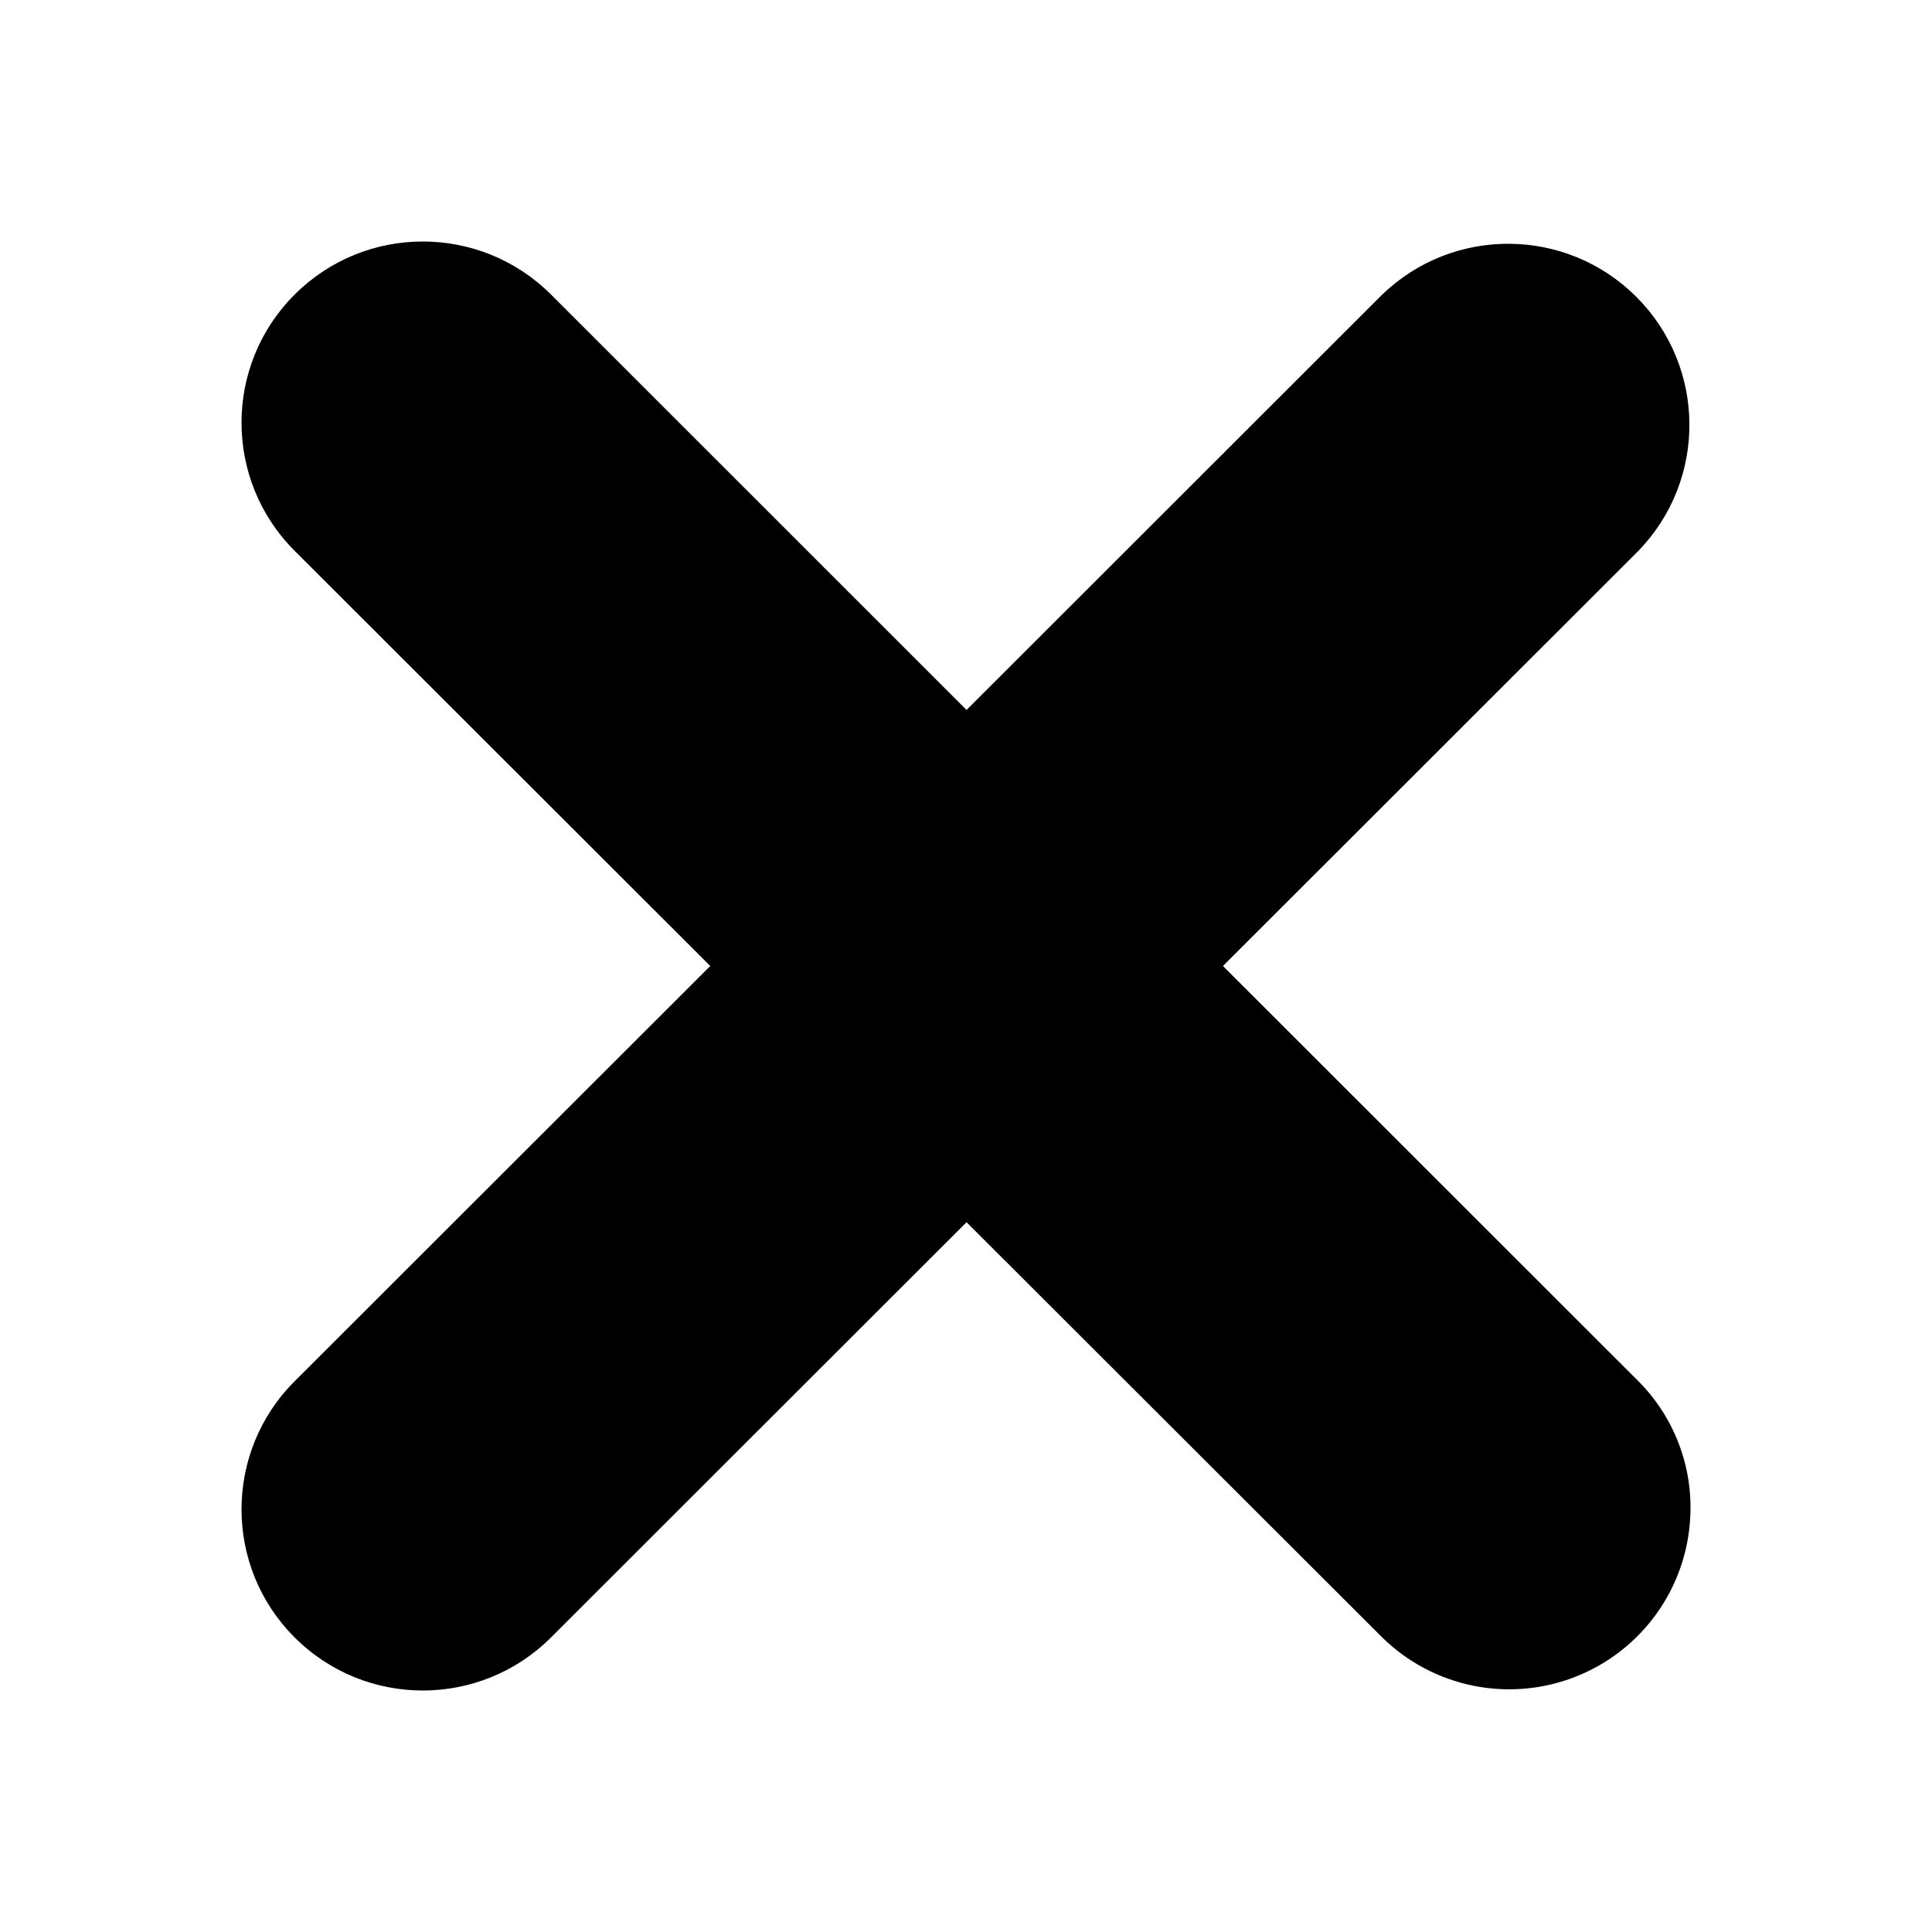
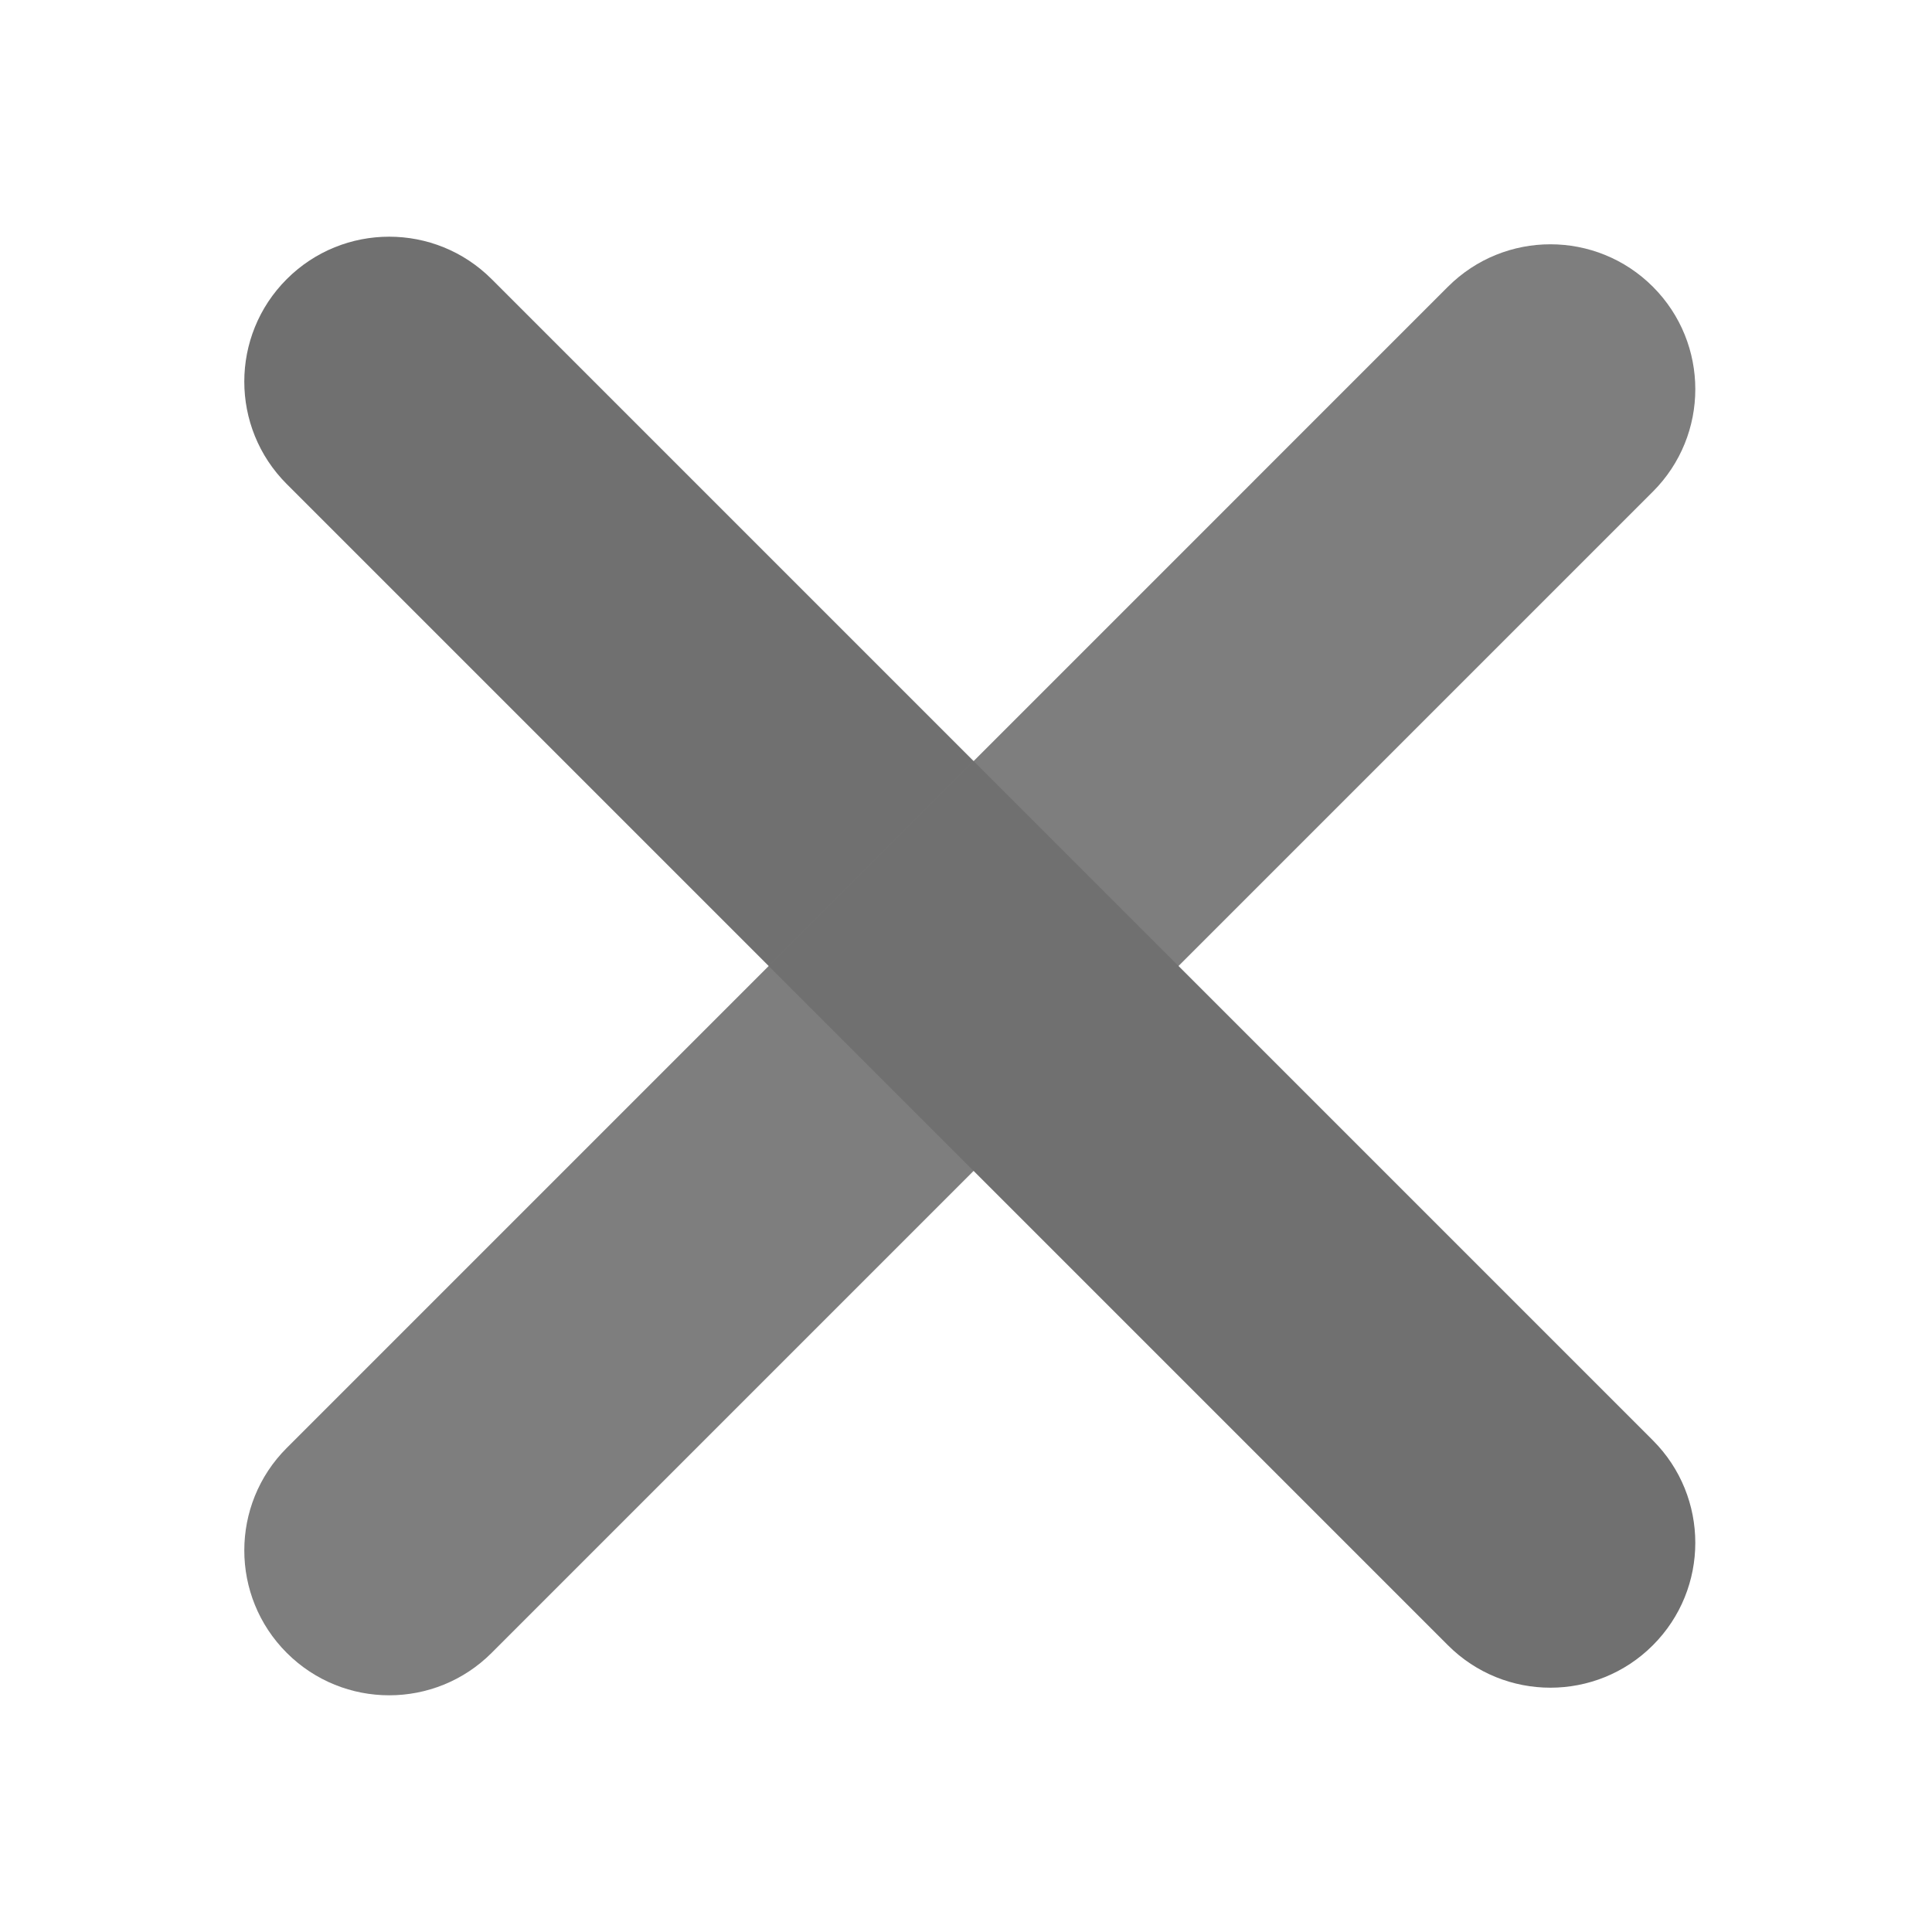
- <svg xmlns="http://www.w3.org/2000/svg" t="1642041965830" class="icon" viewBox="0 0 1024 1024" version="1.1" p-id="5304" width="200" height="200">
-   <defs>
-     <style type="text/css" />
-   </defs>
-   <path d="M834.976 888.736C799.712 902.56 759.648 894.4 732.608 867.872L512.288 647.808 292.064 867.872C254.528 905.376 193.696 905.376 156.16 867.872 118.624 830.4 118.624 769.568 156.16 732.096L376.448 512 156.16 291.936C118.624 254.432 118.624 193.632 156.16 156.128 193.696 118.624 254.528 118.624 292.064 156.128L512.288 376.288 732.608 156.128C770.304 119.776 830.24 120.288 867.296 157.344 904.352 194.4 904.864 254.272 868.416 291.936L648.192 512 868.416 732.096C887.296 751.072 897.28 777.152 895.872 803.904 894.08 841.696 870.24 874.912 834.976 888.736" p-id="5305" />
+ <svg xmlns="http://www.w3.org/2000/svg" width="200" height="200" viewBox="0 0 200 200">
+   <g id="组_1" data-name="组 1" transform="translate(-643 -1294)">
+     <rect id="矩形_1" data-name="矩形 1" width="200" height="30" rx="15" transform="translate(683.289 1312.289) rotate(45)" fill="#707070" />
+     <rect id="矩形_2" data-name="矩形 2" width="200" height="30" rx="15" transform="translate(824.711 1334.289) rotate(135)" fill="#707070" opacity="0.9" />
+     <circle id="椭圆_1" data-name="椭圆 1" cx="100" cy="100" r="100" transform="translate(643 1294)" fill="none" />
+   </g>
</svg>
